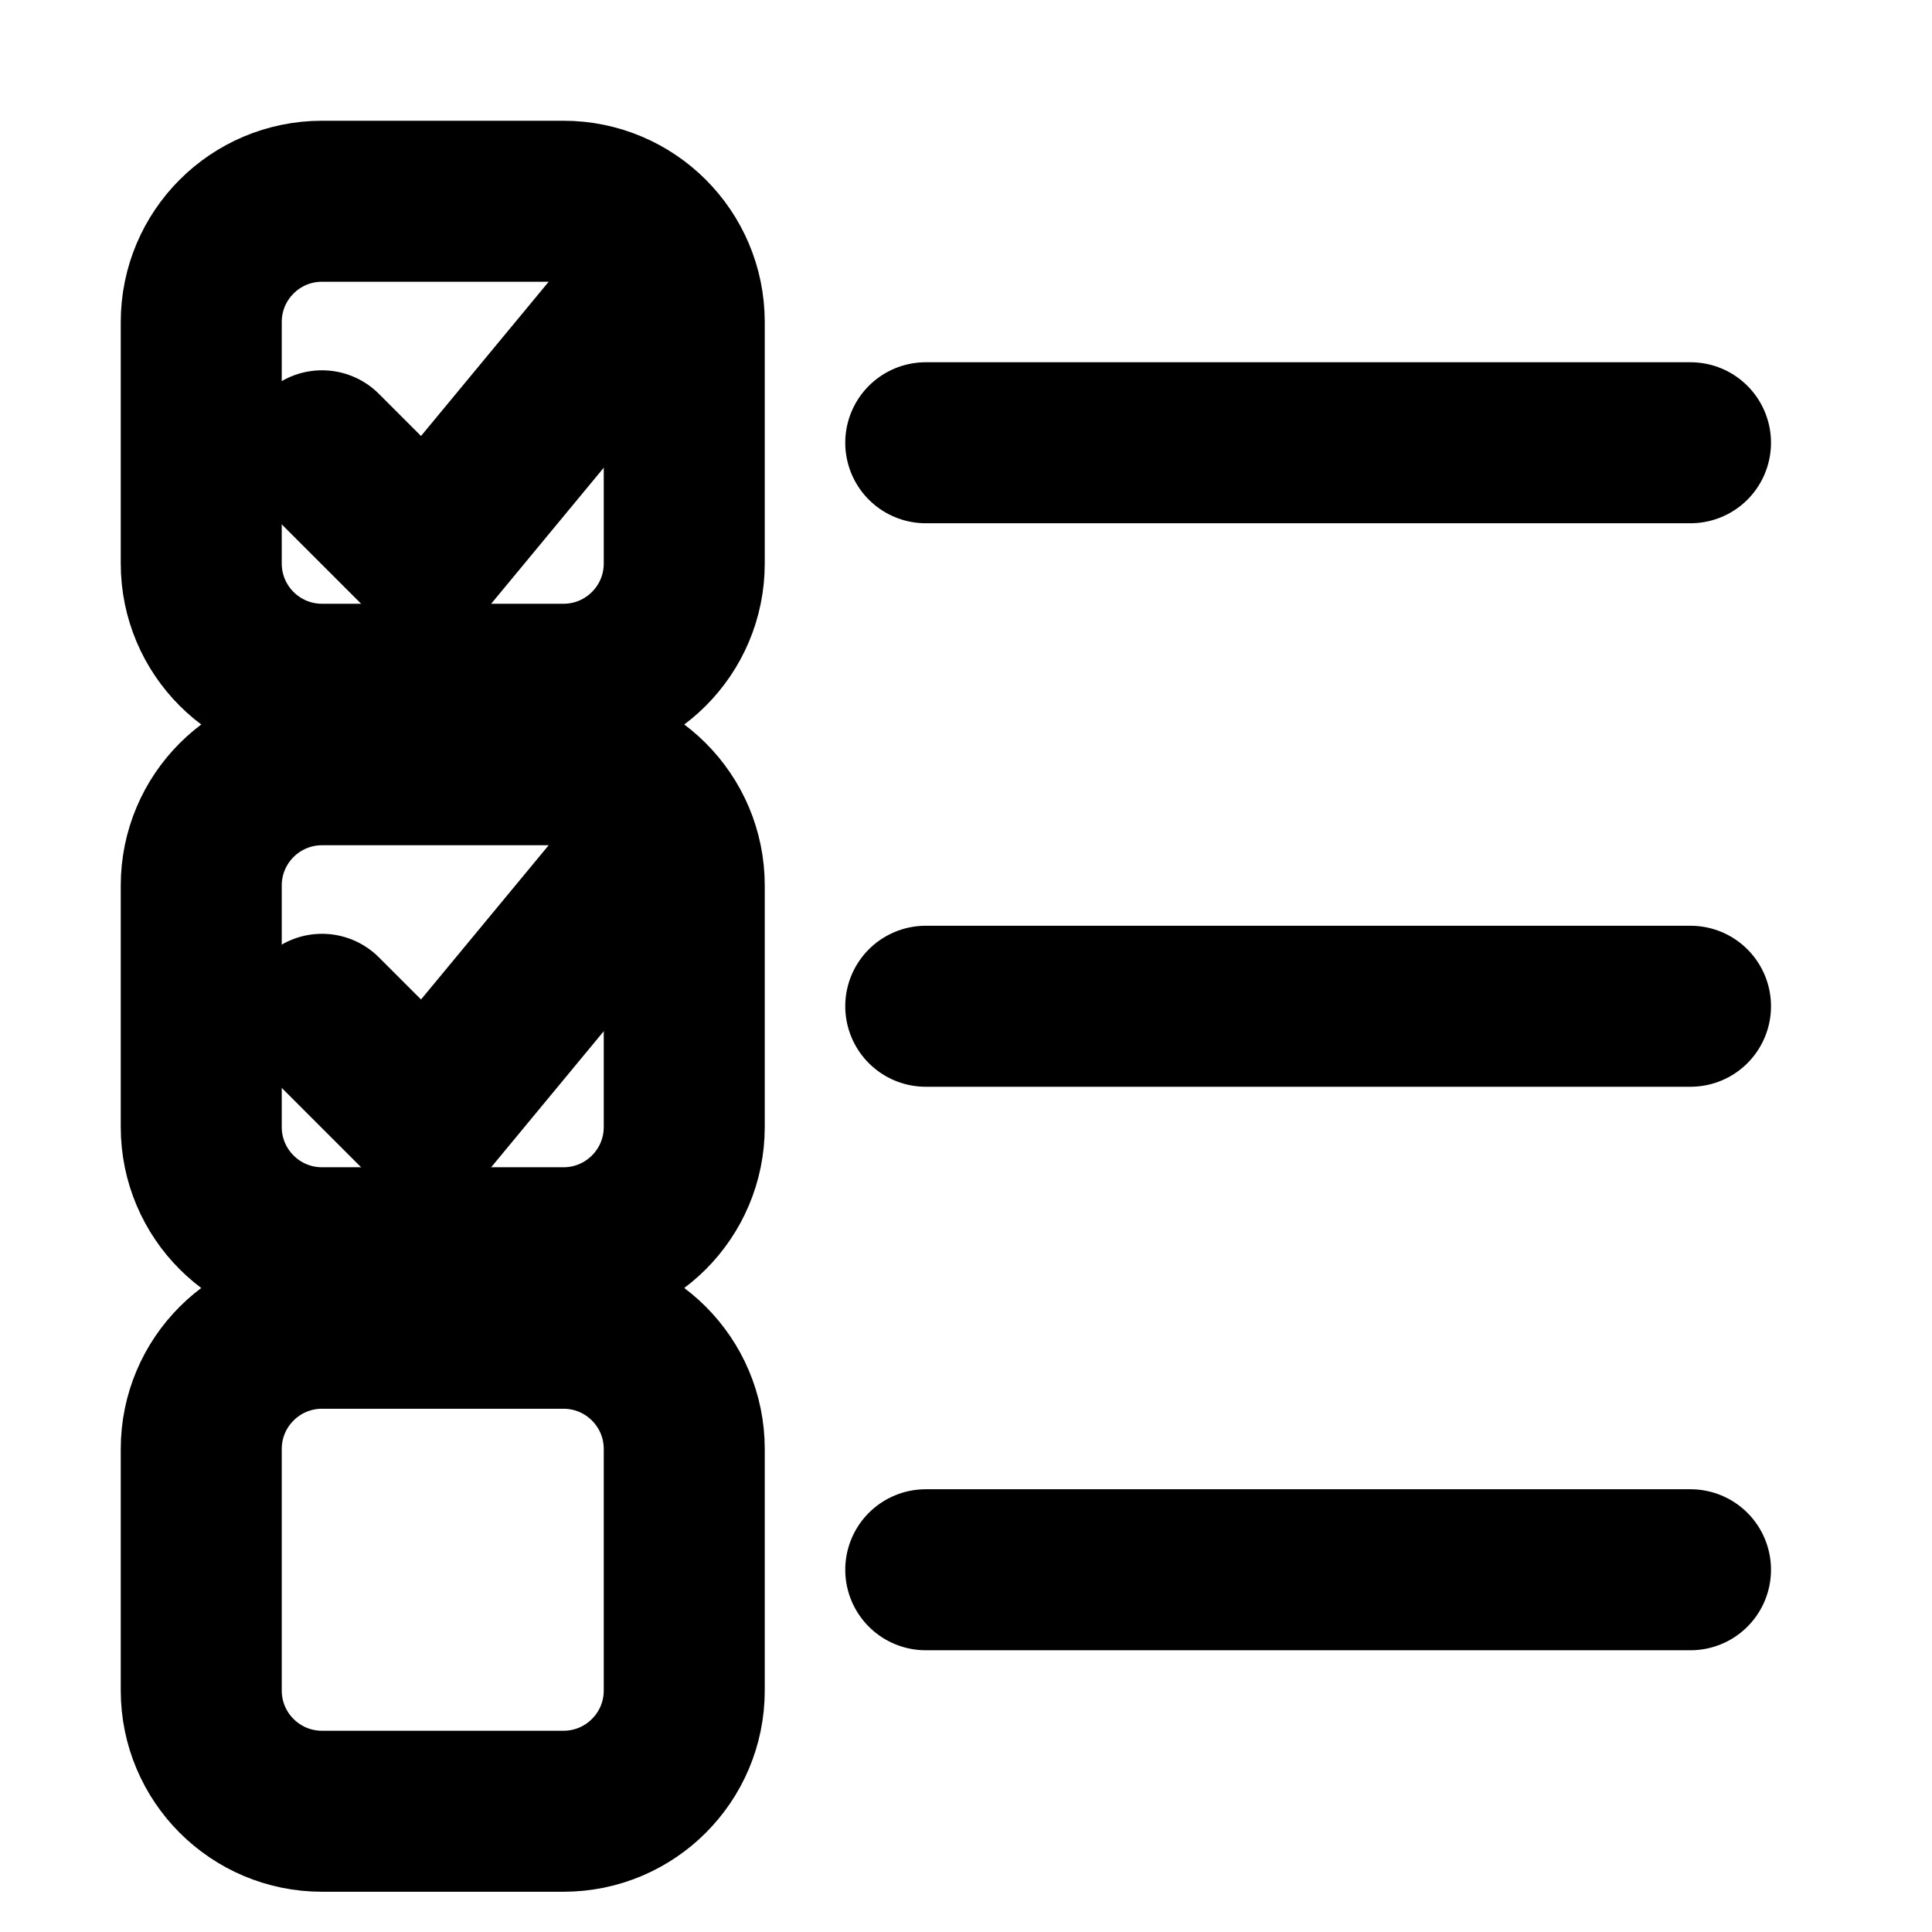
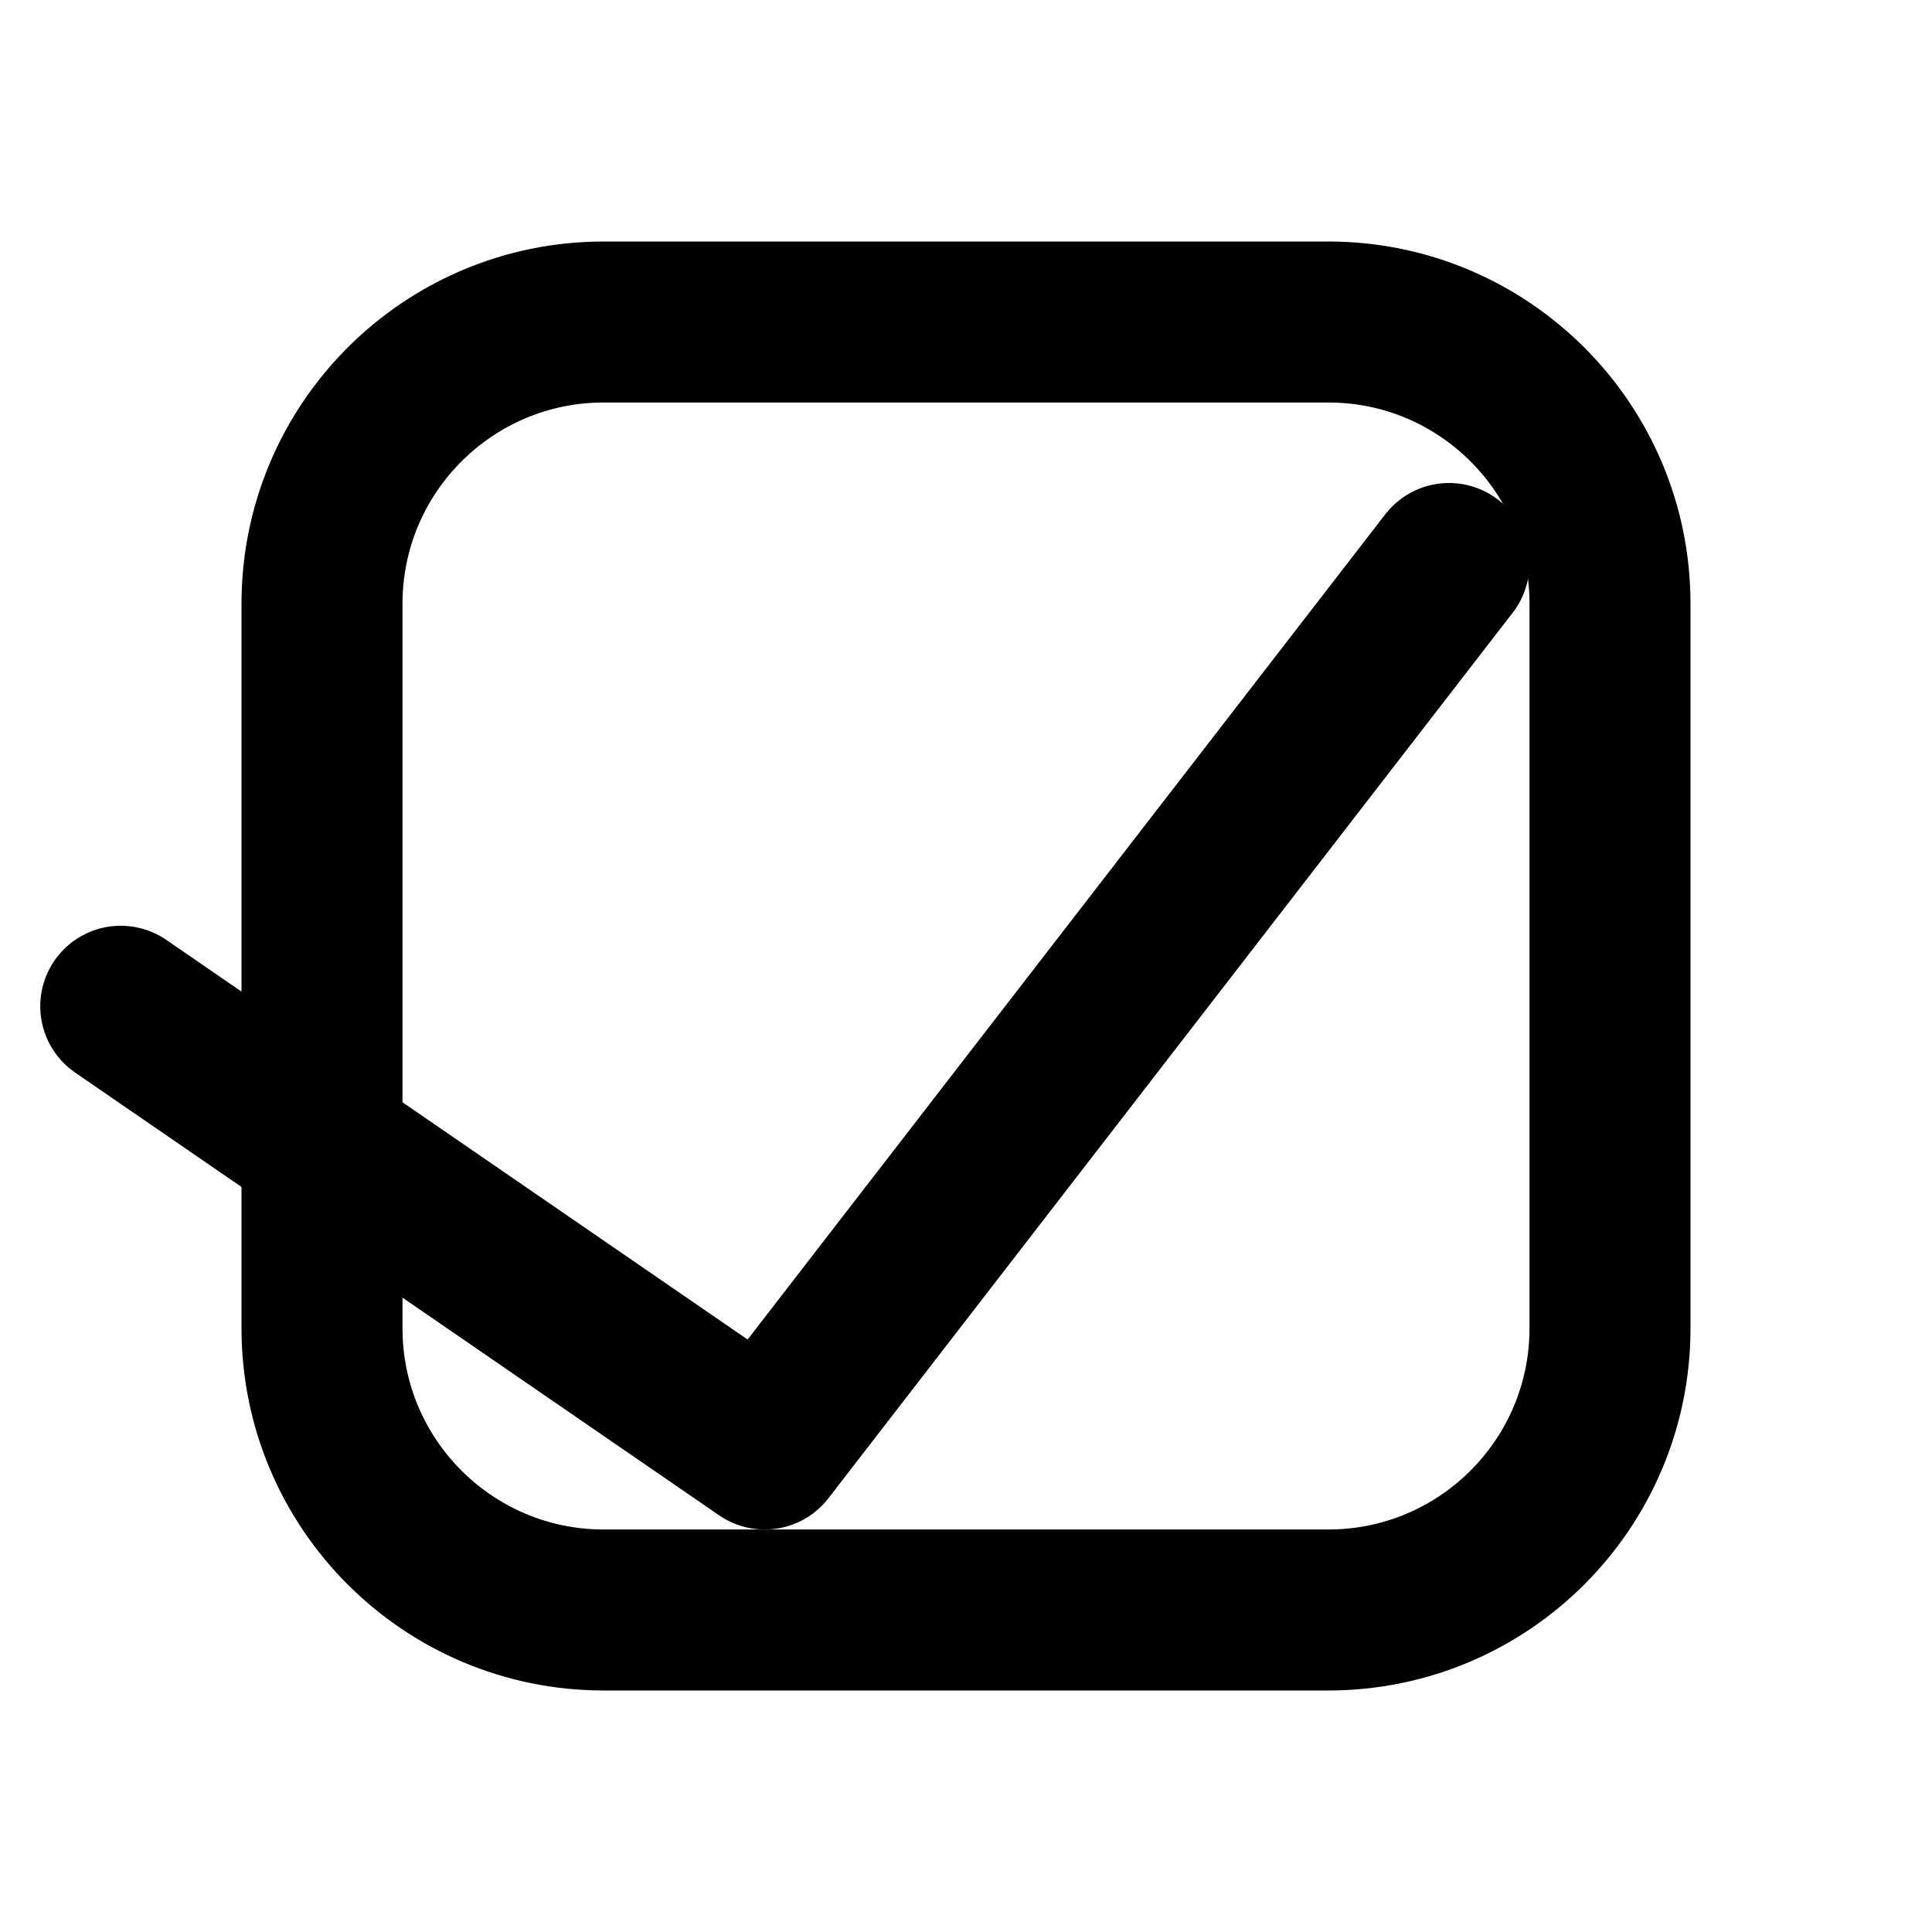
<svg xmlns="http://www.w3.org/2000/svg" viewBox="0 0 24 24" fill="none" stroke="currentColor" stroke-width="2" stroke-linecap="round" stroke-linejoin="round">
-   <rect x="2.5" y="2.5" width="6" height="6" rx="1.5" />
-   <path d="M4,5.6l1.3,1.3,2.4-2.9" />
-   <line x1="11.5" y1="5.5" x2="21" y2="5.5" />
-   <rect x="2.5" y="9.5" width="6" height="6" rx="1.5" />
-   <path d="M4,12.6l1.3,1.3,2.4-2.9" />
-   <line x1="11.5" y1="12.5" x2="21" y2="12.5" />
-   <rect x="2.5" y="16.5" width="6" height="6" rx="1.5" />
-   <line x1="11.5" y1="19.5" x2="21" y2="19.5" />
+   <rect x="4" y="4" width="16" height="16" rx="3.5" />
+   <path d="M1.5,12.5l8,5.5l8.5,-11" />
</svg>
